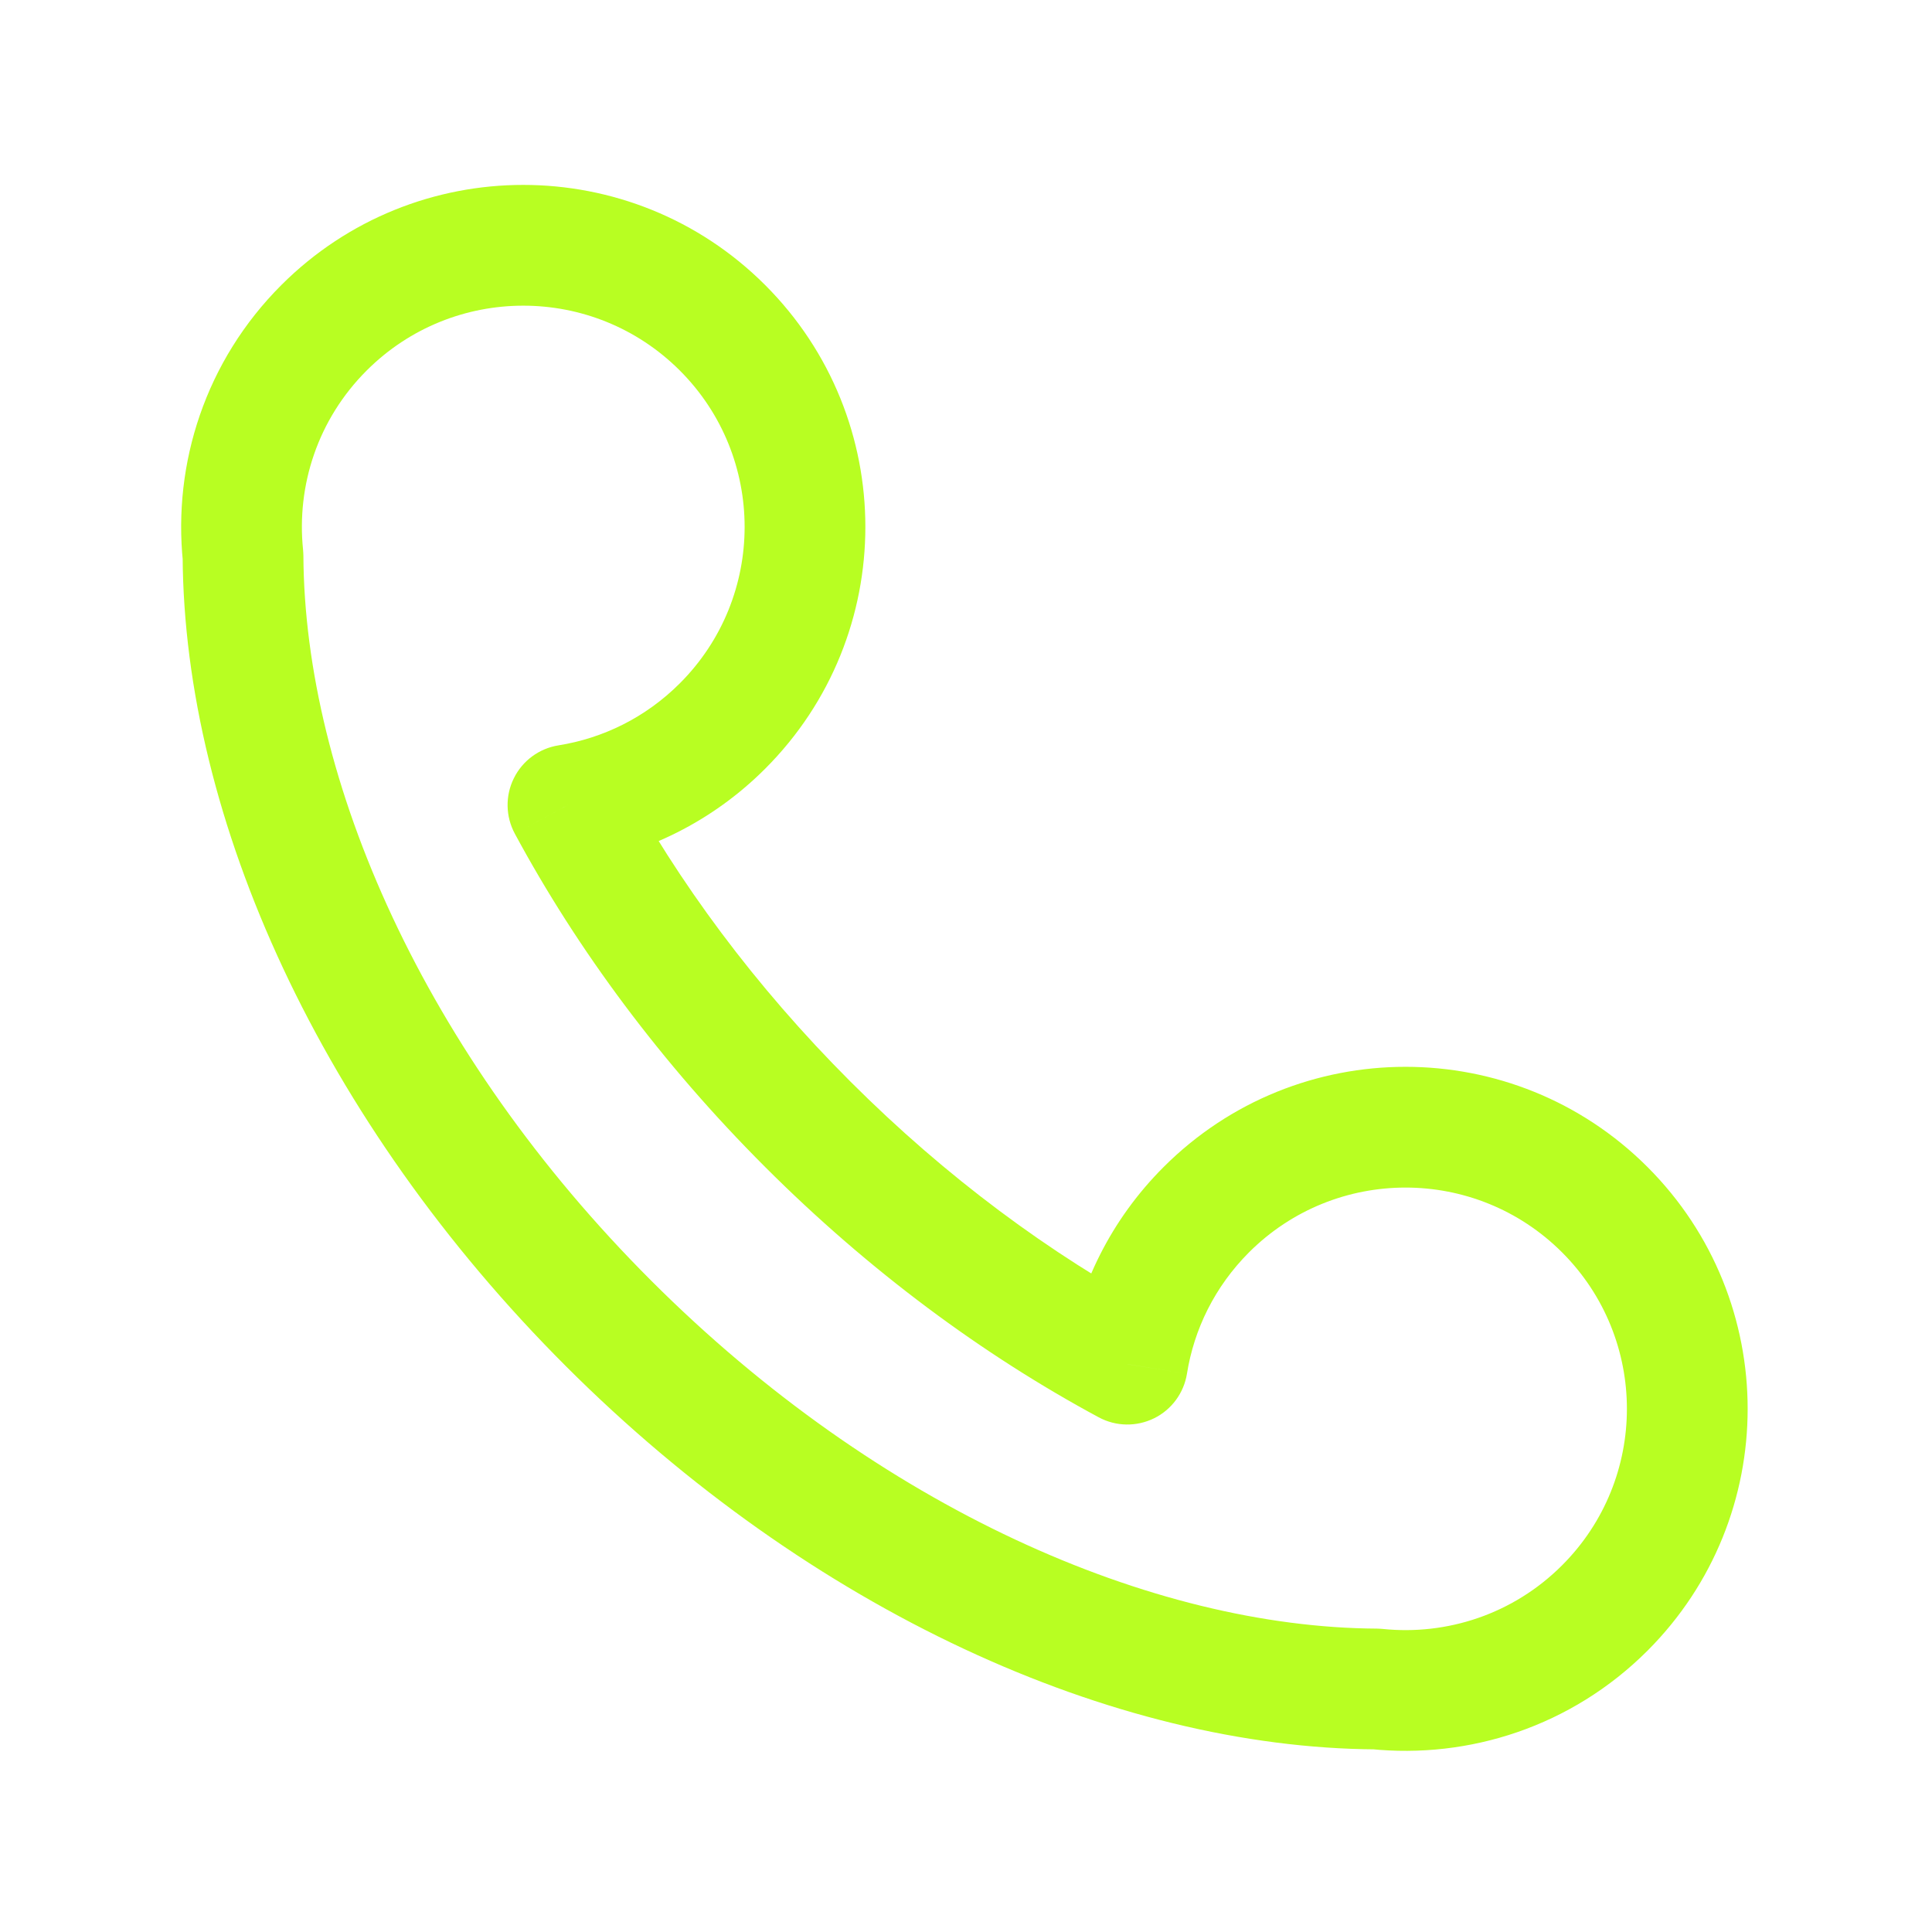
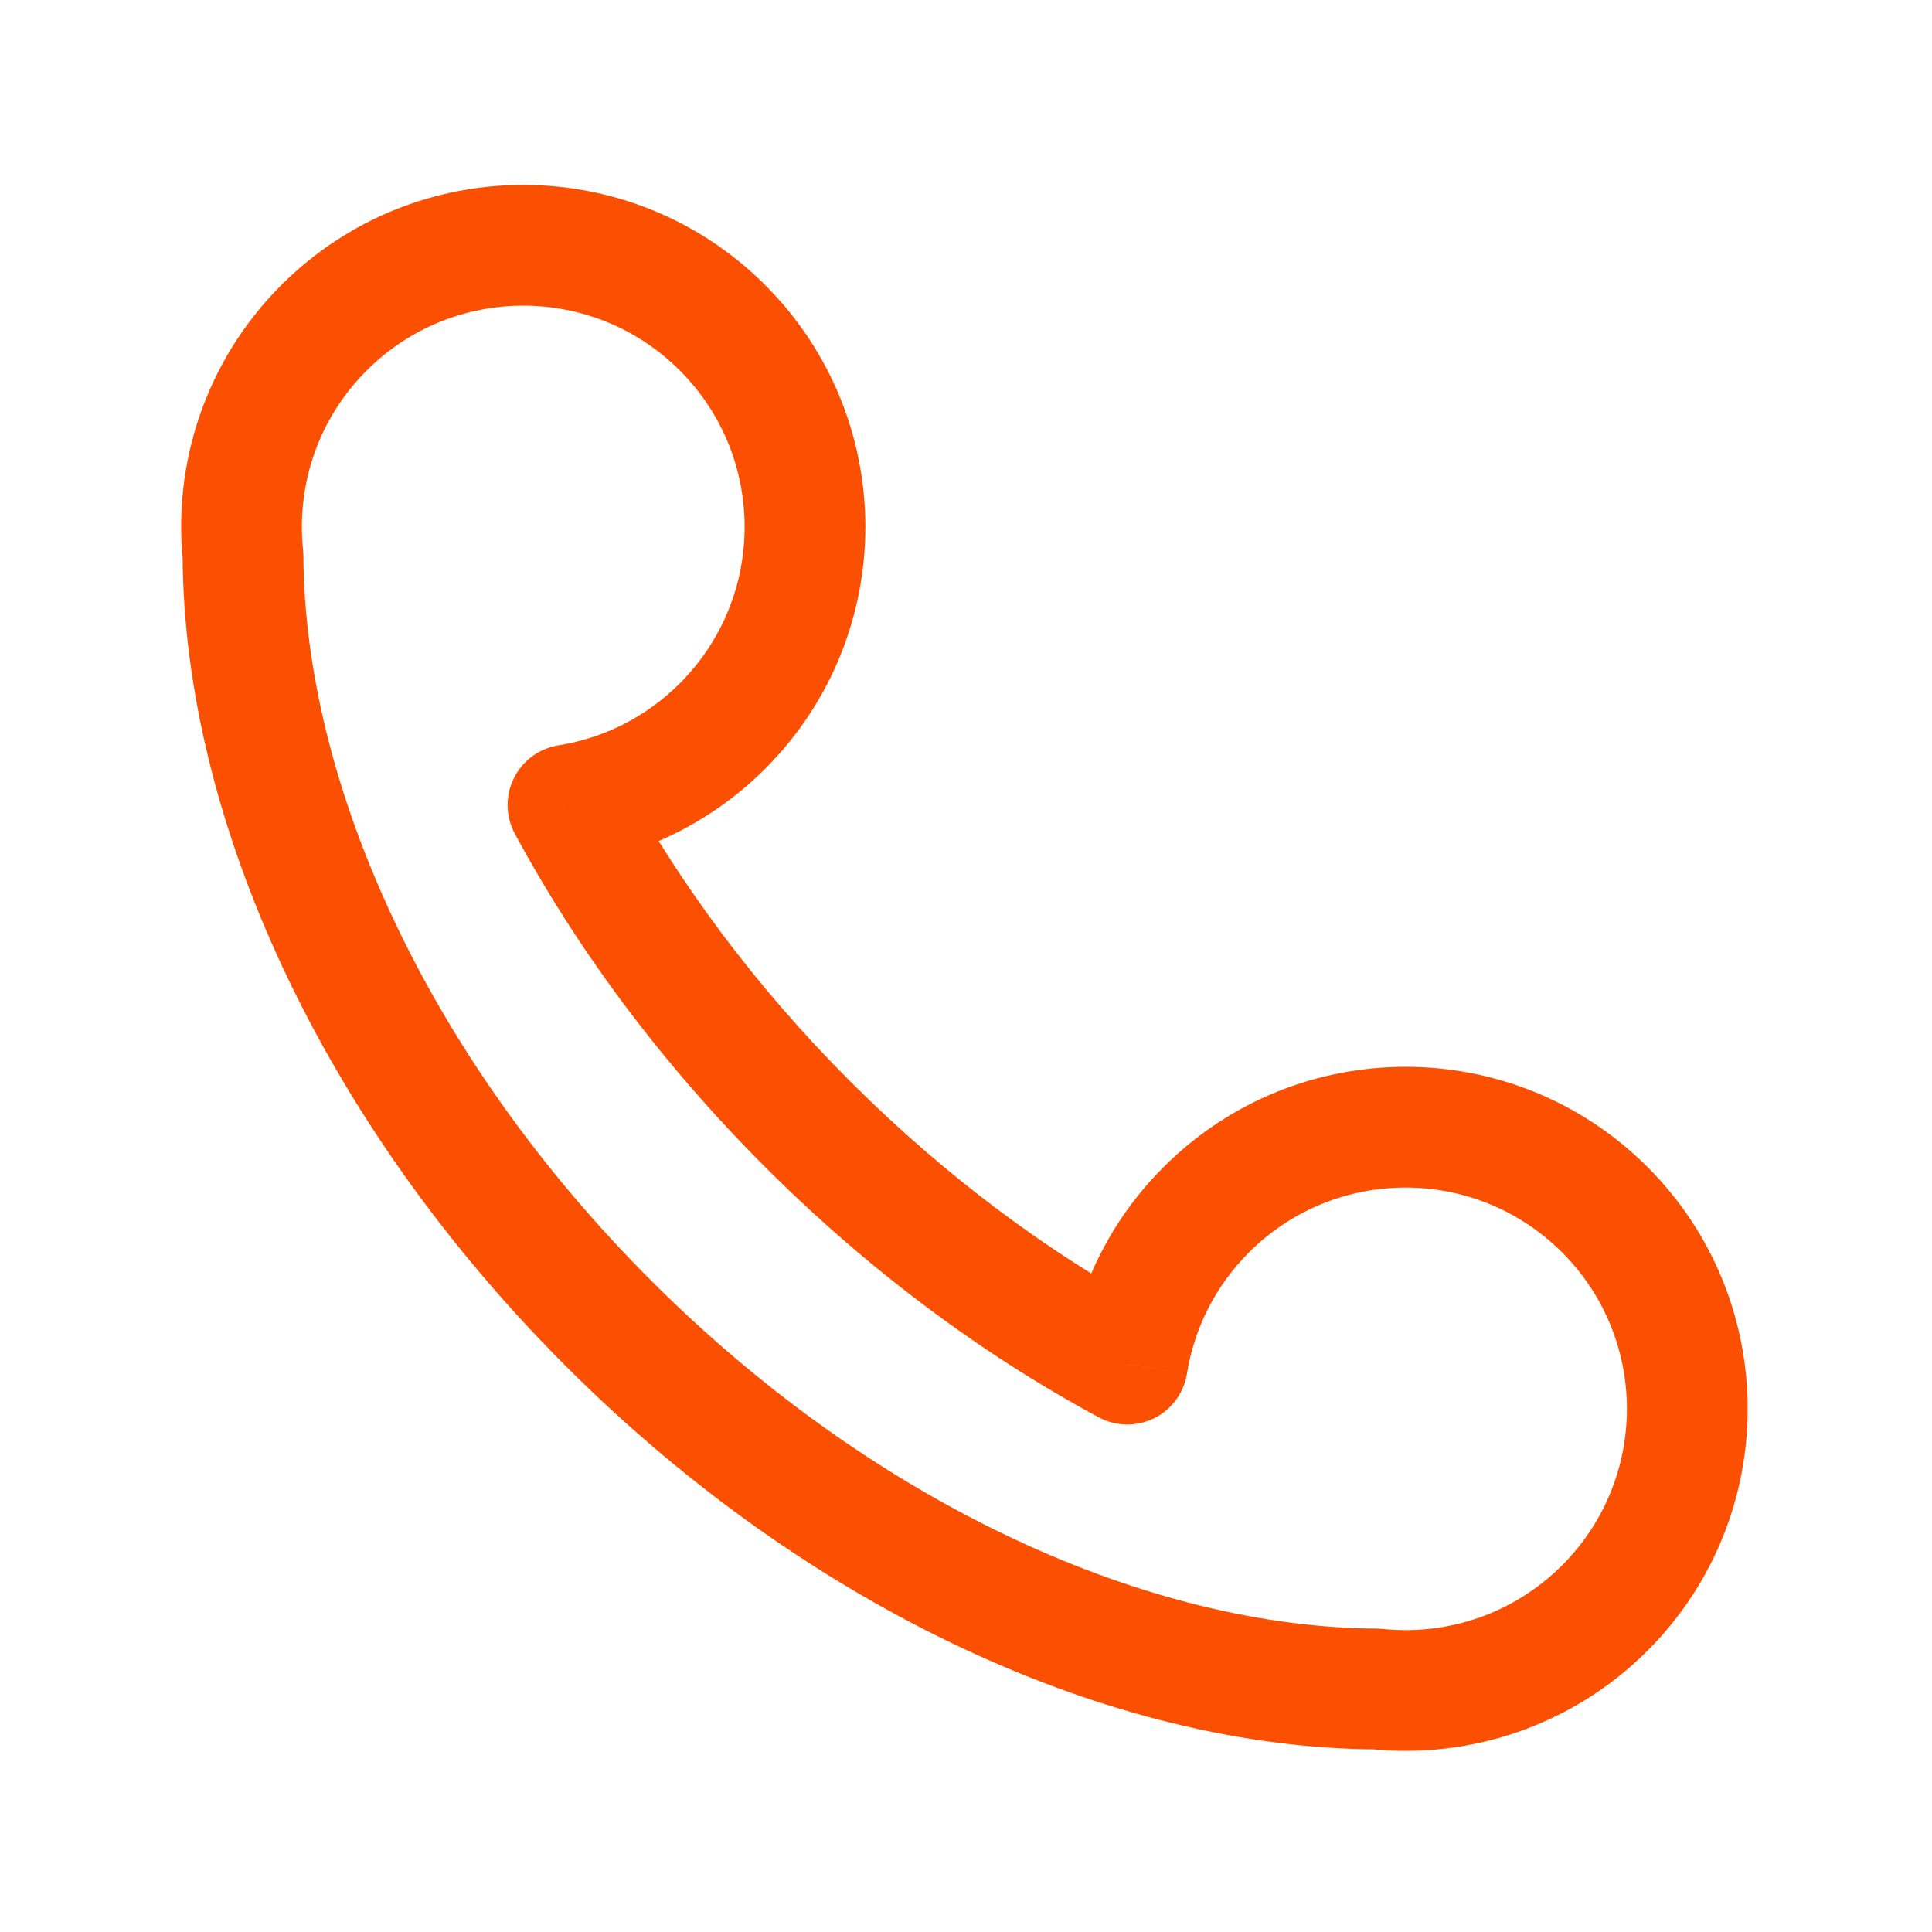
<svg xmlns="http://www.w3.org/2000/svg" width="30" height="30" viewBox="0 0 30 30" fill="none">
-   <path d="M3.773 8.633L4.711 8.627C4.71 8.597 4.709 8.567 4.706 8.537L3.773 8.633ZM21.374 26.227L21.47 25.294C21.44 25.291 21.41 25.29 21.38 25.289L21.374 26.227ZM8.819 12.5L8.671 11.574C8.372 11.622 8.113 11.812 7.979 12.085C7.844 12.357 7.85 12.678 7.994 12.945L8.819 12.5ZM17.505 21.183L17.061 22.008C17.328 22.152 17.648 22.157 17.921 22.023C18.193 21.889 18.383 21.63 18.431 21.331L17.505 21.183ZM5.694 5.753C7.037 4.411 9.213 4.411 10.556 5.753L11.881 4.426C9.807 2.353 6.443 2.353 4.369 4.426L5.694 5.753ZM10.556 5.753C11.898 7.094 11.898 9.27 10.556 10.611L11.881 11.937C13.956 9.863 13.956 6.5 11.881 4.426L10.556 5.753ZM19.394 19.447C20.737 18.105 22.913 18.105 24.256 19.447L25.582 18.121C23.507 16.047 20.143 16.047 18.069 18.121L19.394 19.447ZM24.256 19.447C25.598 20.789 25.598 22.964 24.256 24.306L25.582 25.632C27.656 23.558 27.656 20.195 25.582 18.121L24.256 19.447ZM10.114 19.888C6.581 16.358 4.73 12.114 4.711 8.627L2.836 8.638C2.859 12.727 4.991 17.419 8.788 21.215L10.114 19.888ZM4.706 8.537C4.603 7.541 4.933 6.513 5.694 5.753L4.369 4.426C3.191 5.603 2.683 7.196 2.841 8.729L4.706 8.537ZM24.256 24.306C23.495 25.067 22.466 25.397 21.47 25.294L21.278 27.159C22.811 27.317 24.404 26.809 25.582 25.632L24.256 24.306ZM21.38 25.289C17.891 25.27 13.646 23.419 10.114 19.888L8.788 21.215C12.585 25.01 17.279 27.141 21.369 27.164L21.38 25.289ZM10.556 10.611C10.023 11.144 9.361 11.464 8.671 11.574L8.967 13.426C10.034 13.255 11.06 12.758 11.881 11.937L10.556 10.611ZM13.207 16.796C11.722 15.312 10.528 13.694 9.645 12.055L7.994 12.945C8.967 14.75 10.272 16.513 11.882 18.122L13.207 16.796ZM18.431 21.331C18.541 20.641 18.862 19.98 19.394 19.447L18.069 18.121C17.247 18.942 16.75 19.968 16.58 21.034L18.431 21.331ZM17.95 20.357C16.31 19.474 14.692 18.28 13.207 16.796L11.882 18.122C13.492 19.731 15.255 21.035 17.061 22.008L17.95 20.357Z" fill="#B8FE22" />
+   <path d="M3.773 8.633L4.711 8.627C4.71 8.597 4.709 8.567 4.706 8.537L3.773 8.633ZM21.374 26.227L21.47 25.294C21.44 25.291 21.41 25.29 21.38 25.289L21.374 26.227ZM8.819 12.5L8.671 11.574C8.372 11.622 8.113 11.812 7.979 12.085C7.844 12.357 7.85 12.678 7.994 12.945L8.819 12.5ZM17.505 21.183L17.061 22.008C17.328 22.152 17.648 22.157 17.921 22.023C18.193 21.889 18.383 21.63 18.431 21.331L17.505 21.183ZM5.694 5.753C7.037 4.411 9.213 4.411 10.556 5.753L11.881 4.426C9.807 2.353 6.443 2.353 4.369 4.426L5.694 5.753ZM10.556 5.753C11.898 7.094 11.898 9.27 10.556 10.611L11.881 11.937C13.956 9.863 13.956 6.5 11.881 4.426L10.556 5.753ZM19.394 19.447C20.737 18.105 22.913 18.105 24.256 19.447L25.582 18.121C23.507 16.047 20.143 16.047 18.069 18.121L19.394 19.447ZM24.256 19.447C25.598 20.789 25.598 22.964 24.256 24.306L25.582 25.632C27.656 23.558 27.656 20.195 25.582 18.121L24.256 19.447ZM10.114 19.888C6.581 16.358 4.73 12.114 4.711 8.627L2.836 8.638C2.859 12.727 4.991 17.419 8.788 21.215L10.114 19.888ZM4.706 8.537C4.603 7.541 4.933 6.513 5.694 5.753L4.369 4.426C3.191 5.603 2.683 7.196 2.841 8.729L4.706 8.537ZM24.256 24.306C23.495 25.067 22.466 25.397 21.47 25.294L21.278 27.159C22.811 27.317 24.404 26.809 25.582 25.632L24.256 24.306ZM21.38 25.289C17.891 25.27 13.646 23.419 10.114 19.888L8.788 21.215C12.585 25.01 17.279 27.141 21.369 27.164L21.38 25.289ZM10.556 10.611C10.023 11.144 9.361 11.464 8.671 11.574L8.967 13.426C10.034 13.255 11.06 12.758 11.881 11.937L10.556 10.611ZM13.207 16.796C11.722 15.312 10.528 13.694 9.645 12.055L7.994 12.945C8.967 14.75 10.272 16.513 11.882 18.122L13.207 16.796ZM18.431 21.331C18.541 20.641 18.862 19.98 19.394 19.447L18.069 18.121C17.247 18.942 16.75 19.968 16.58 21.034L18.431 21.331ZM17.95 20.357C16.31 19.474 14.692 18.28 13.207 16.796L11.882 18.122C13.492 19.731 15.255 21.035 17.061 22.008L17.95 20.357Z" fill="#fb5001" />
</svg>
